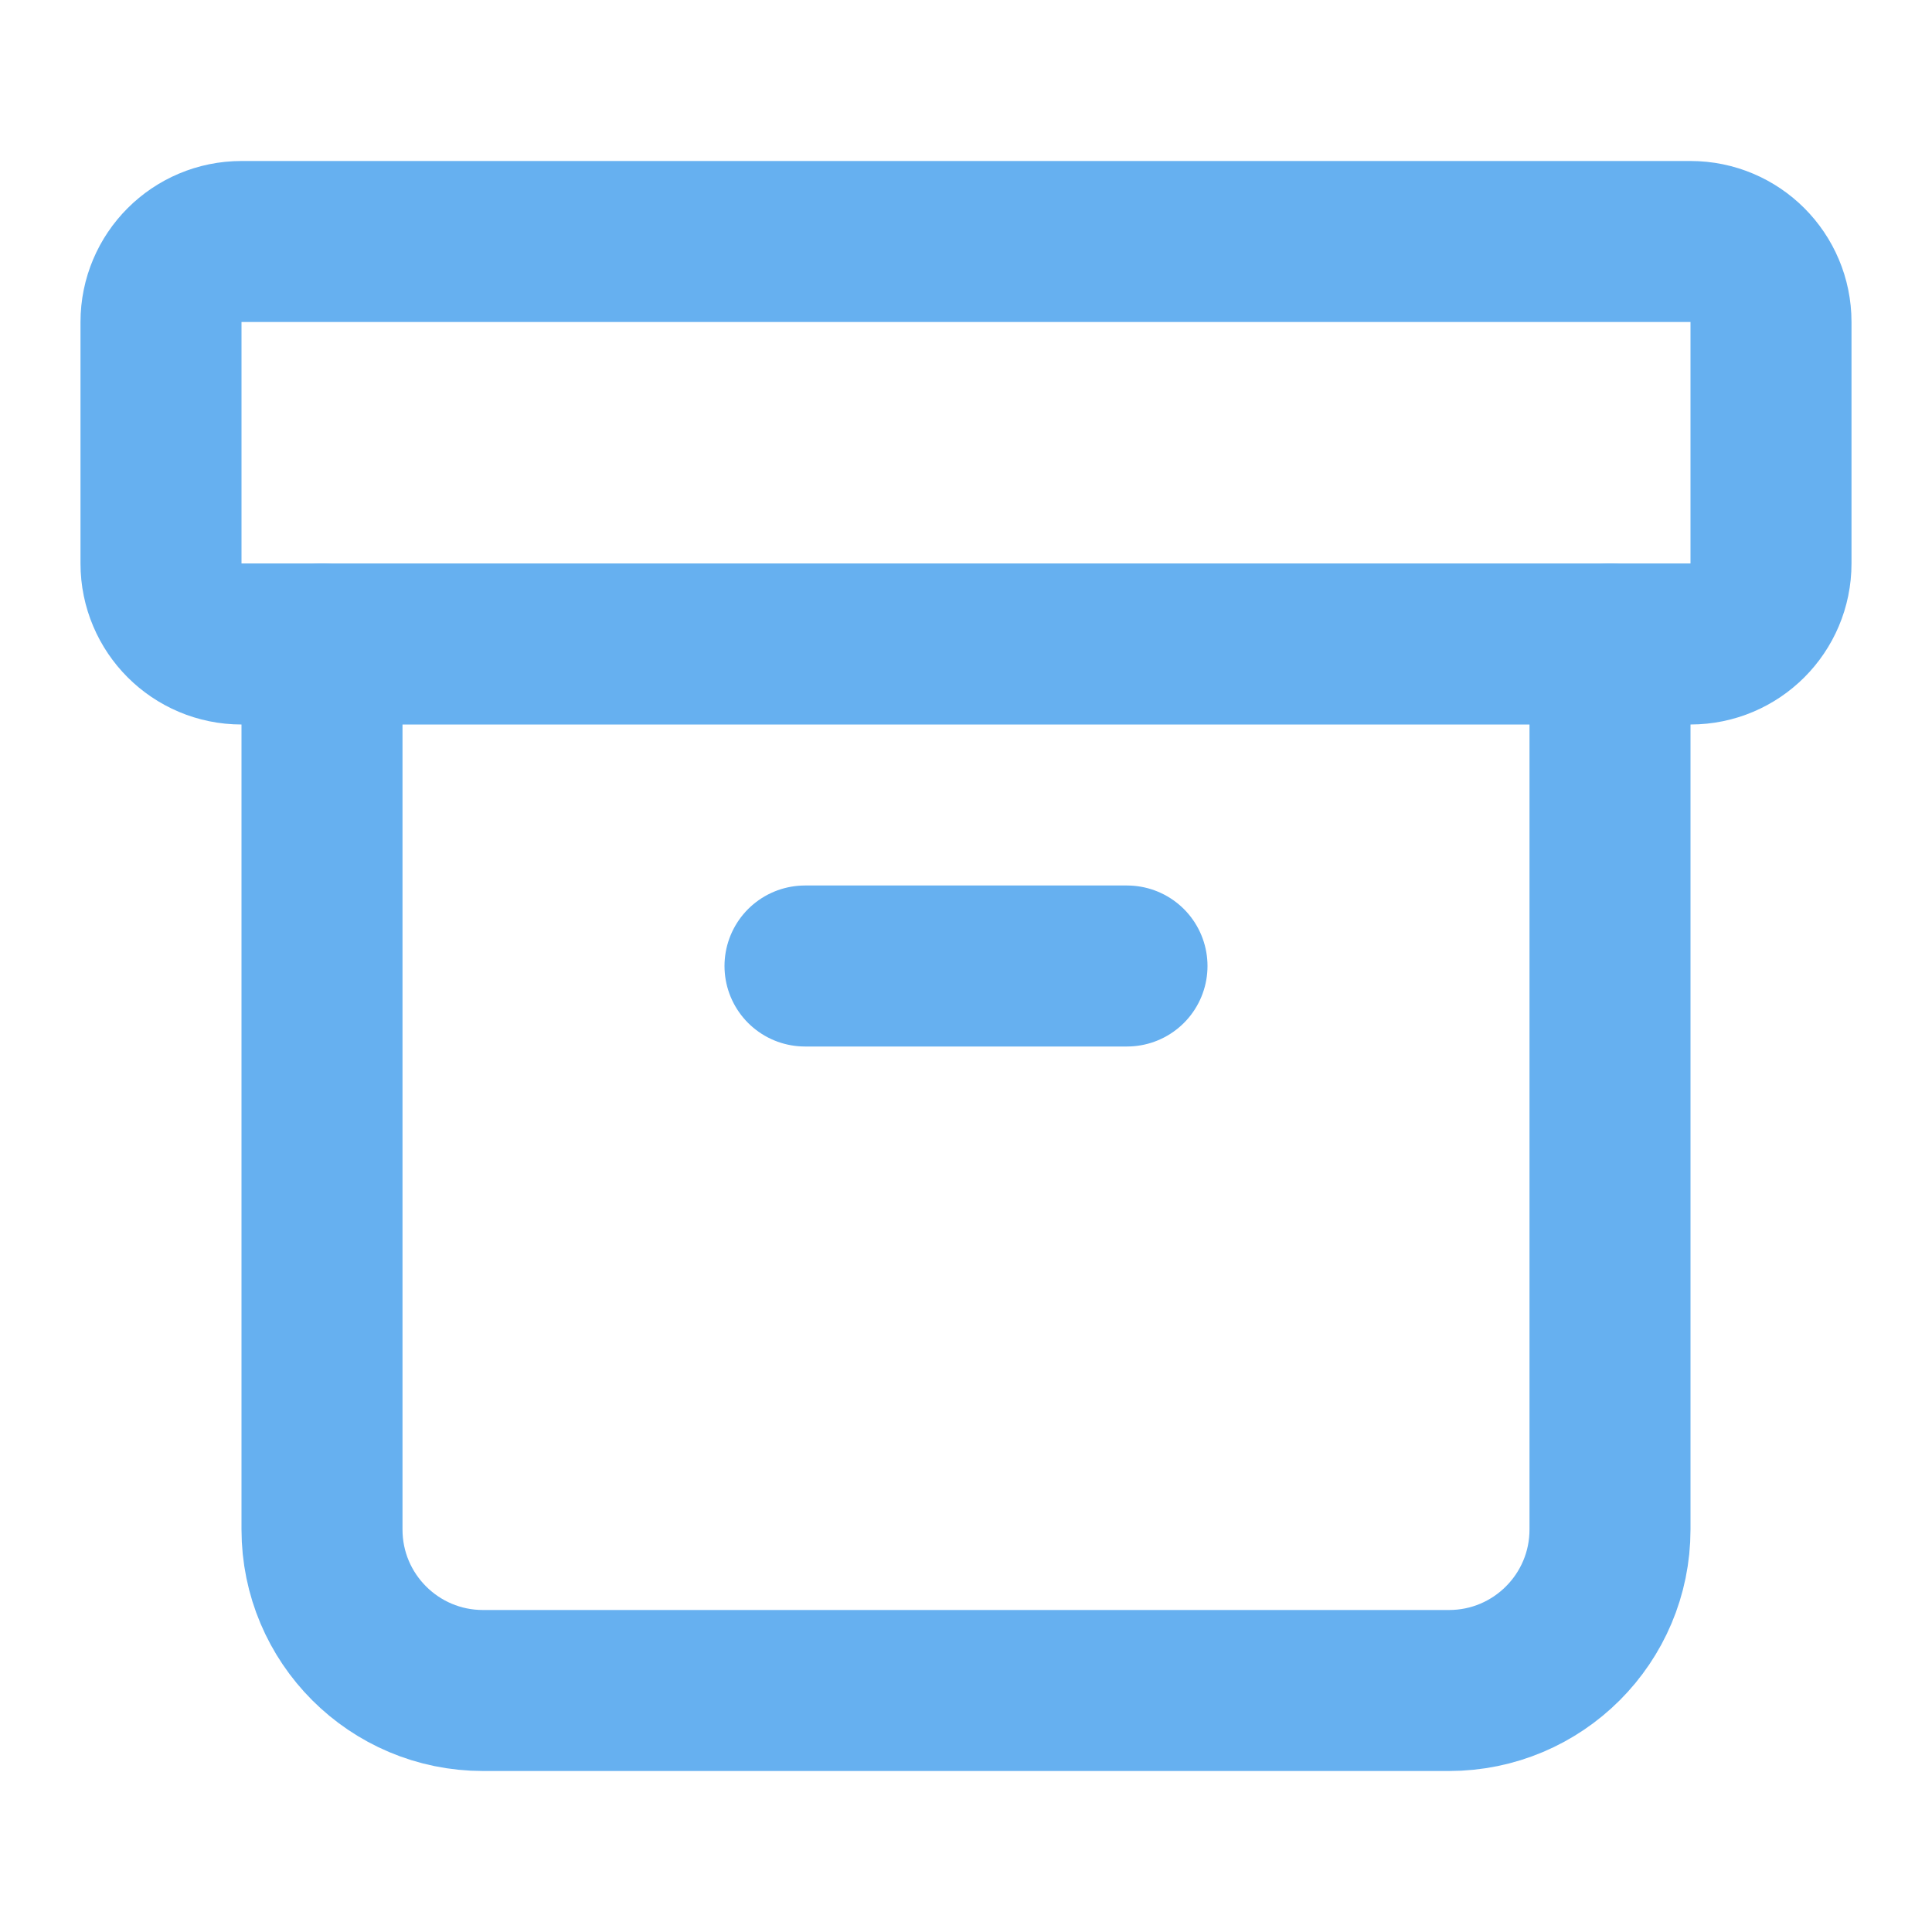
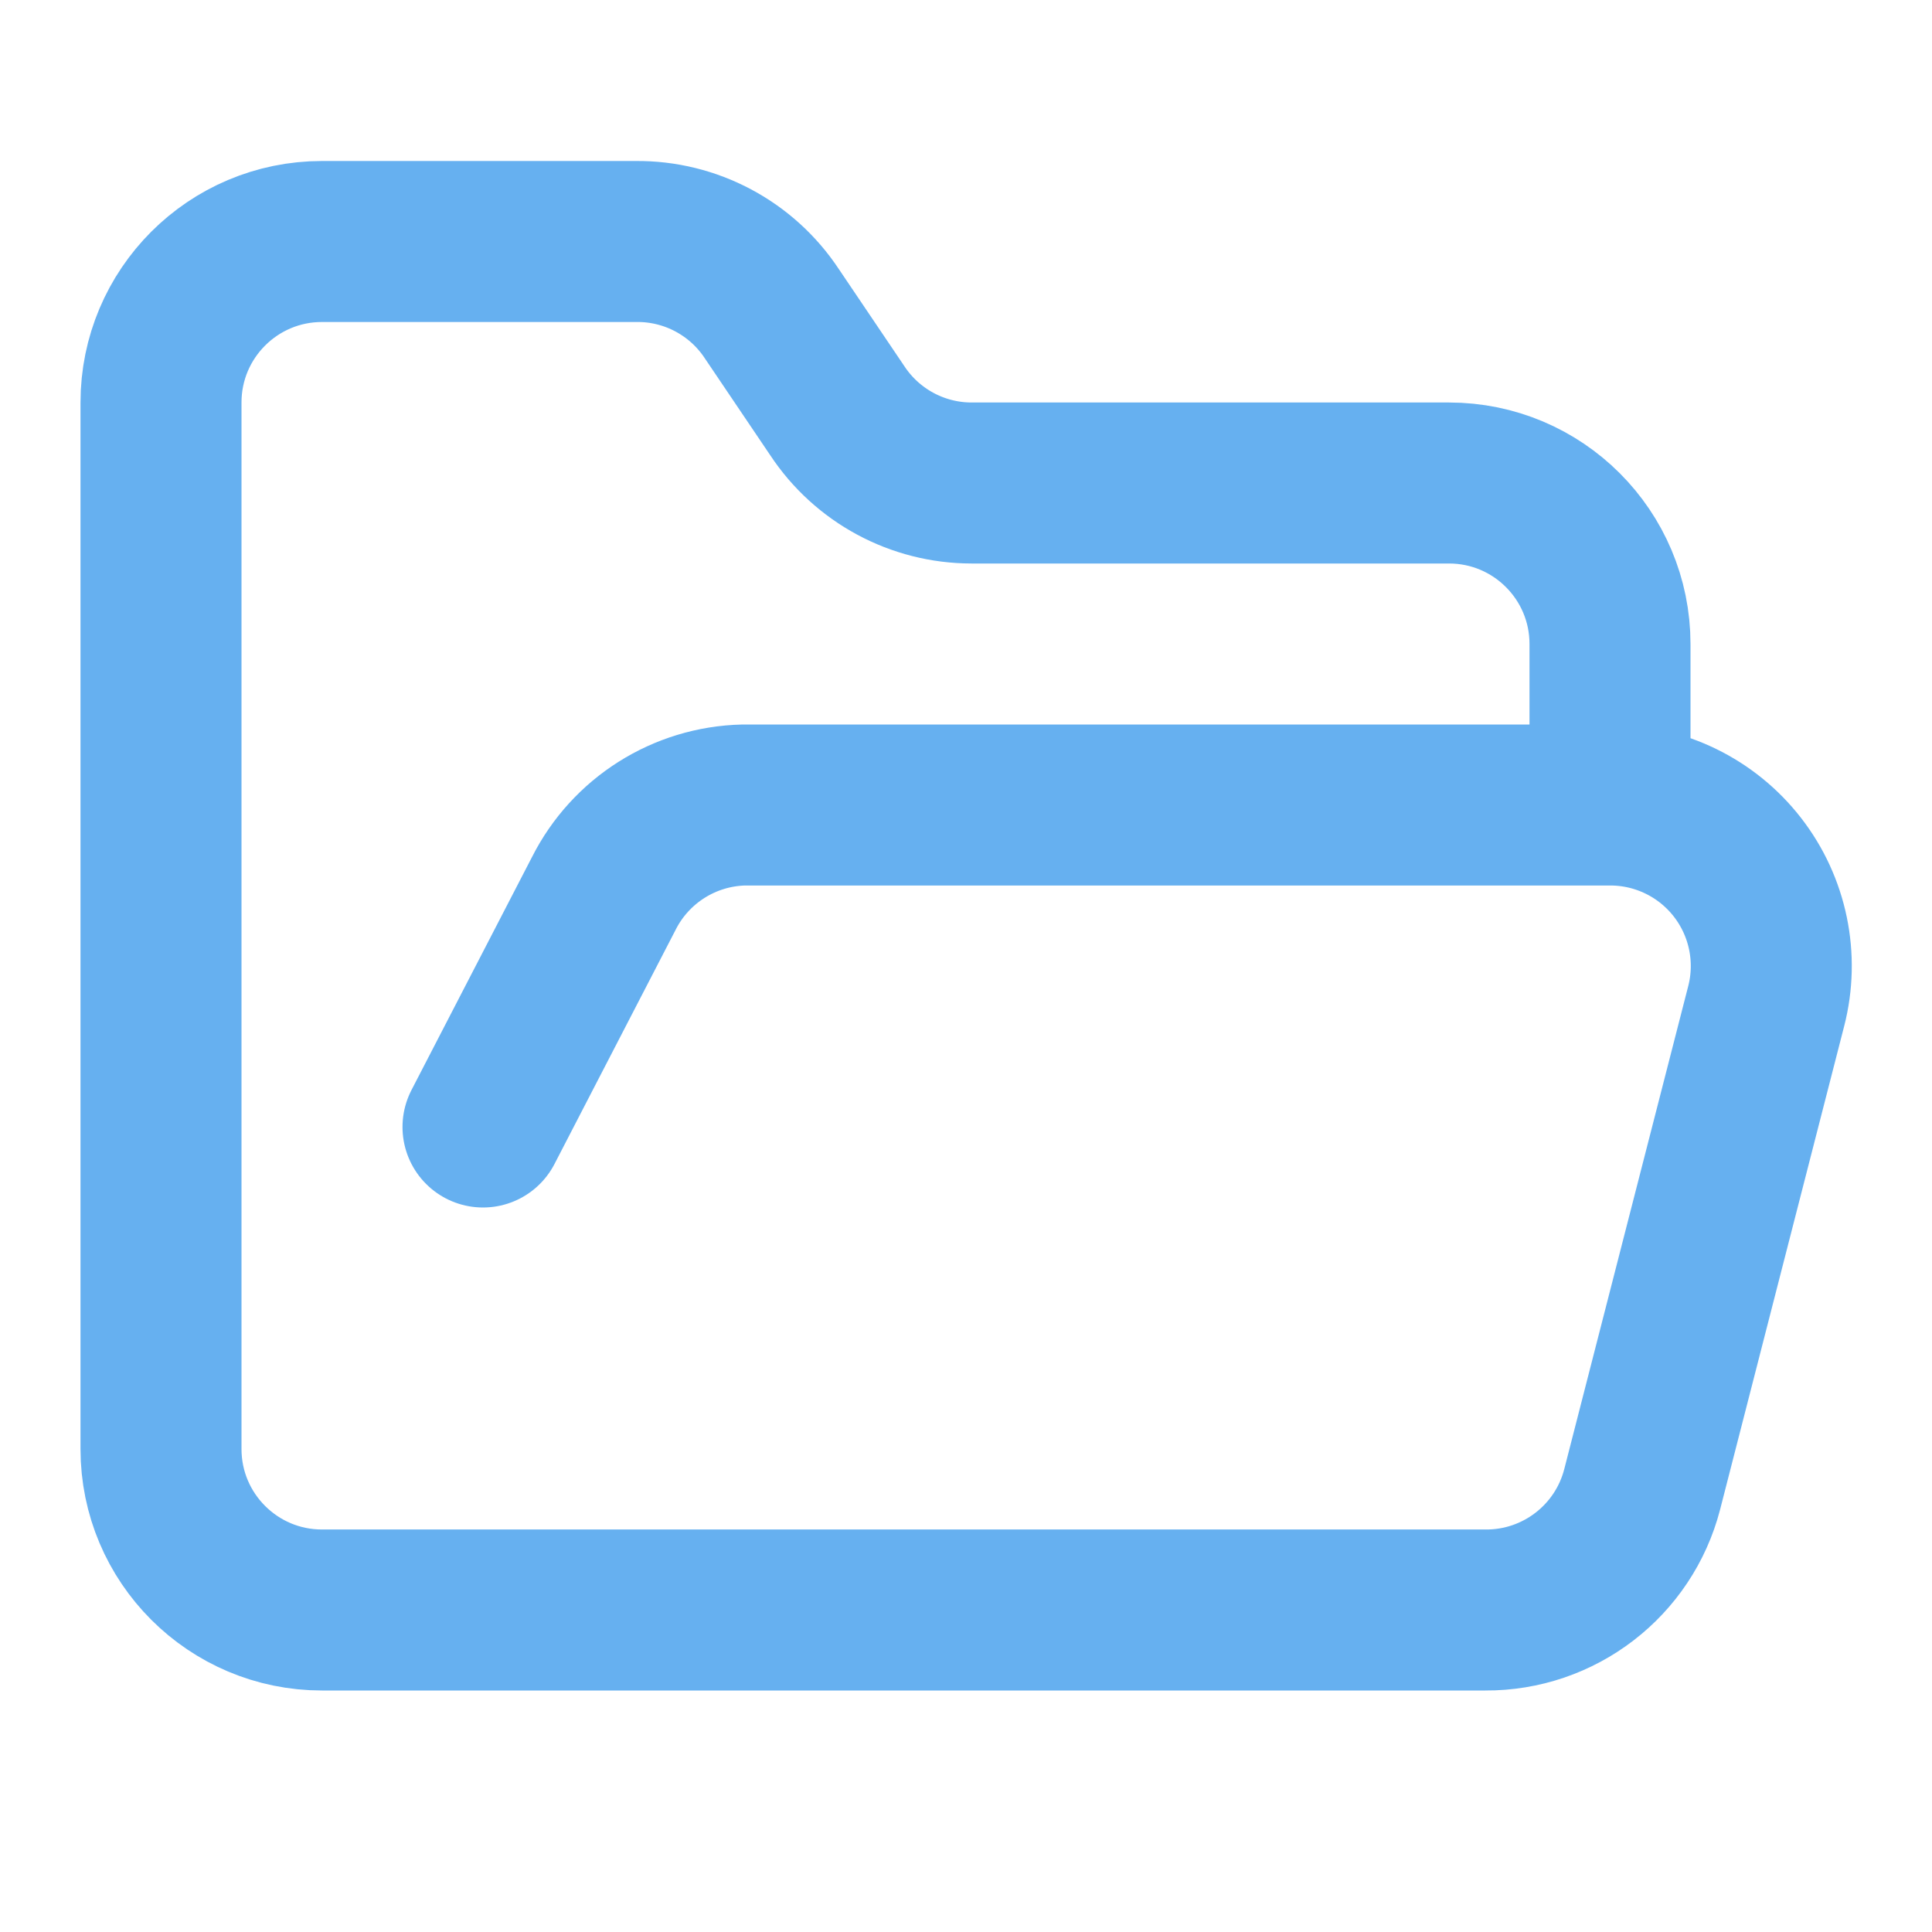
- <svg xmlns="http://www.w3.org/2000/svg" width="24" height="24" viewBox="0 0 24 24" fill="none" stroke="#66b0f0" stroke-width="2" stroke-linecap="round" stroke-linejoin="round" class="lucide lucide-archive">
-   <rect width="20" height="5" x="2" y="3" rx="1" />
-   <path d="M4 8v11a2 2 0 0 0 2 2h12a2 2 0 0 0 2-2V8" />
-   <path d="M10 12h4" />
+ <svg xmlns="http://www.w3.org/2000/svg" width="24" height="24" viewBox="0 0 24 24" fill="none" stroke="#66b0f0" stroke-width="2" stroke-linecap="round" stroke-linejoin="round" class="lucide lucide-folder-open">
+   <path d="m6 14 1.5-2.9A2 2 0 0 1 9.24 10H20a2 2 0 0 1 1.94 2.5l-1.54 6a2 2 0 0 1-1.95 1.5H4a2 2 0 0 1-2-2V5a2 2 0 0 1 2-2h3.9a2 2 0 0 1 1.69.9l.81 1.2a2 2 0 0 0 1.67.9H18a2 2 0 0 1 2 2v2" />
</svg>
